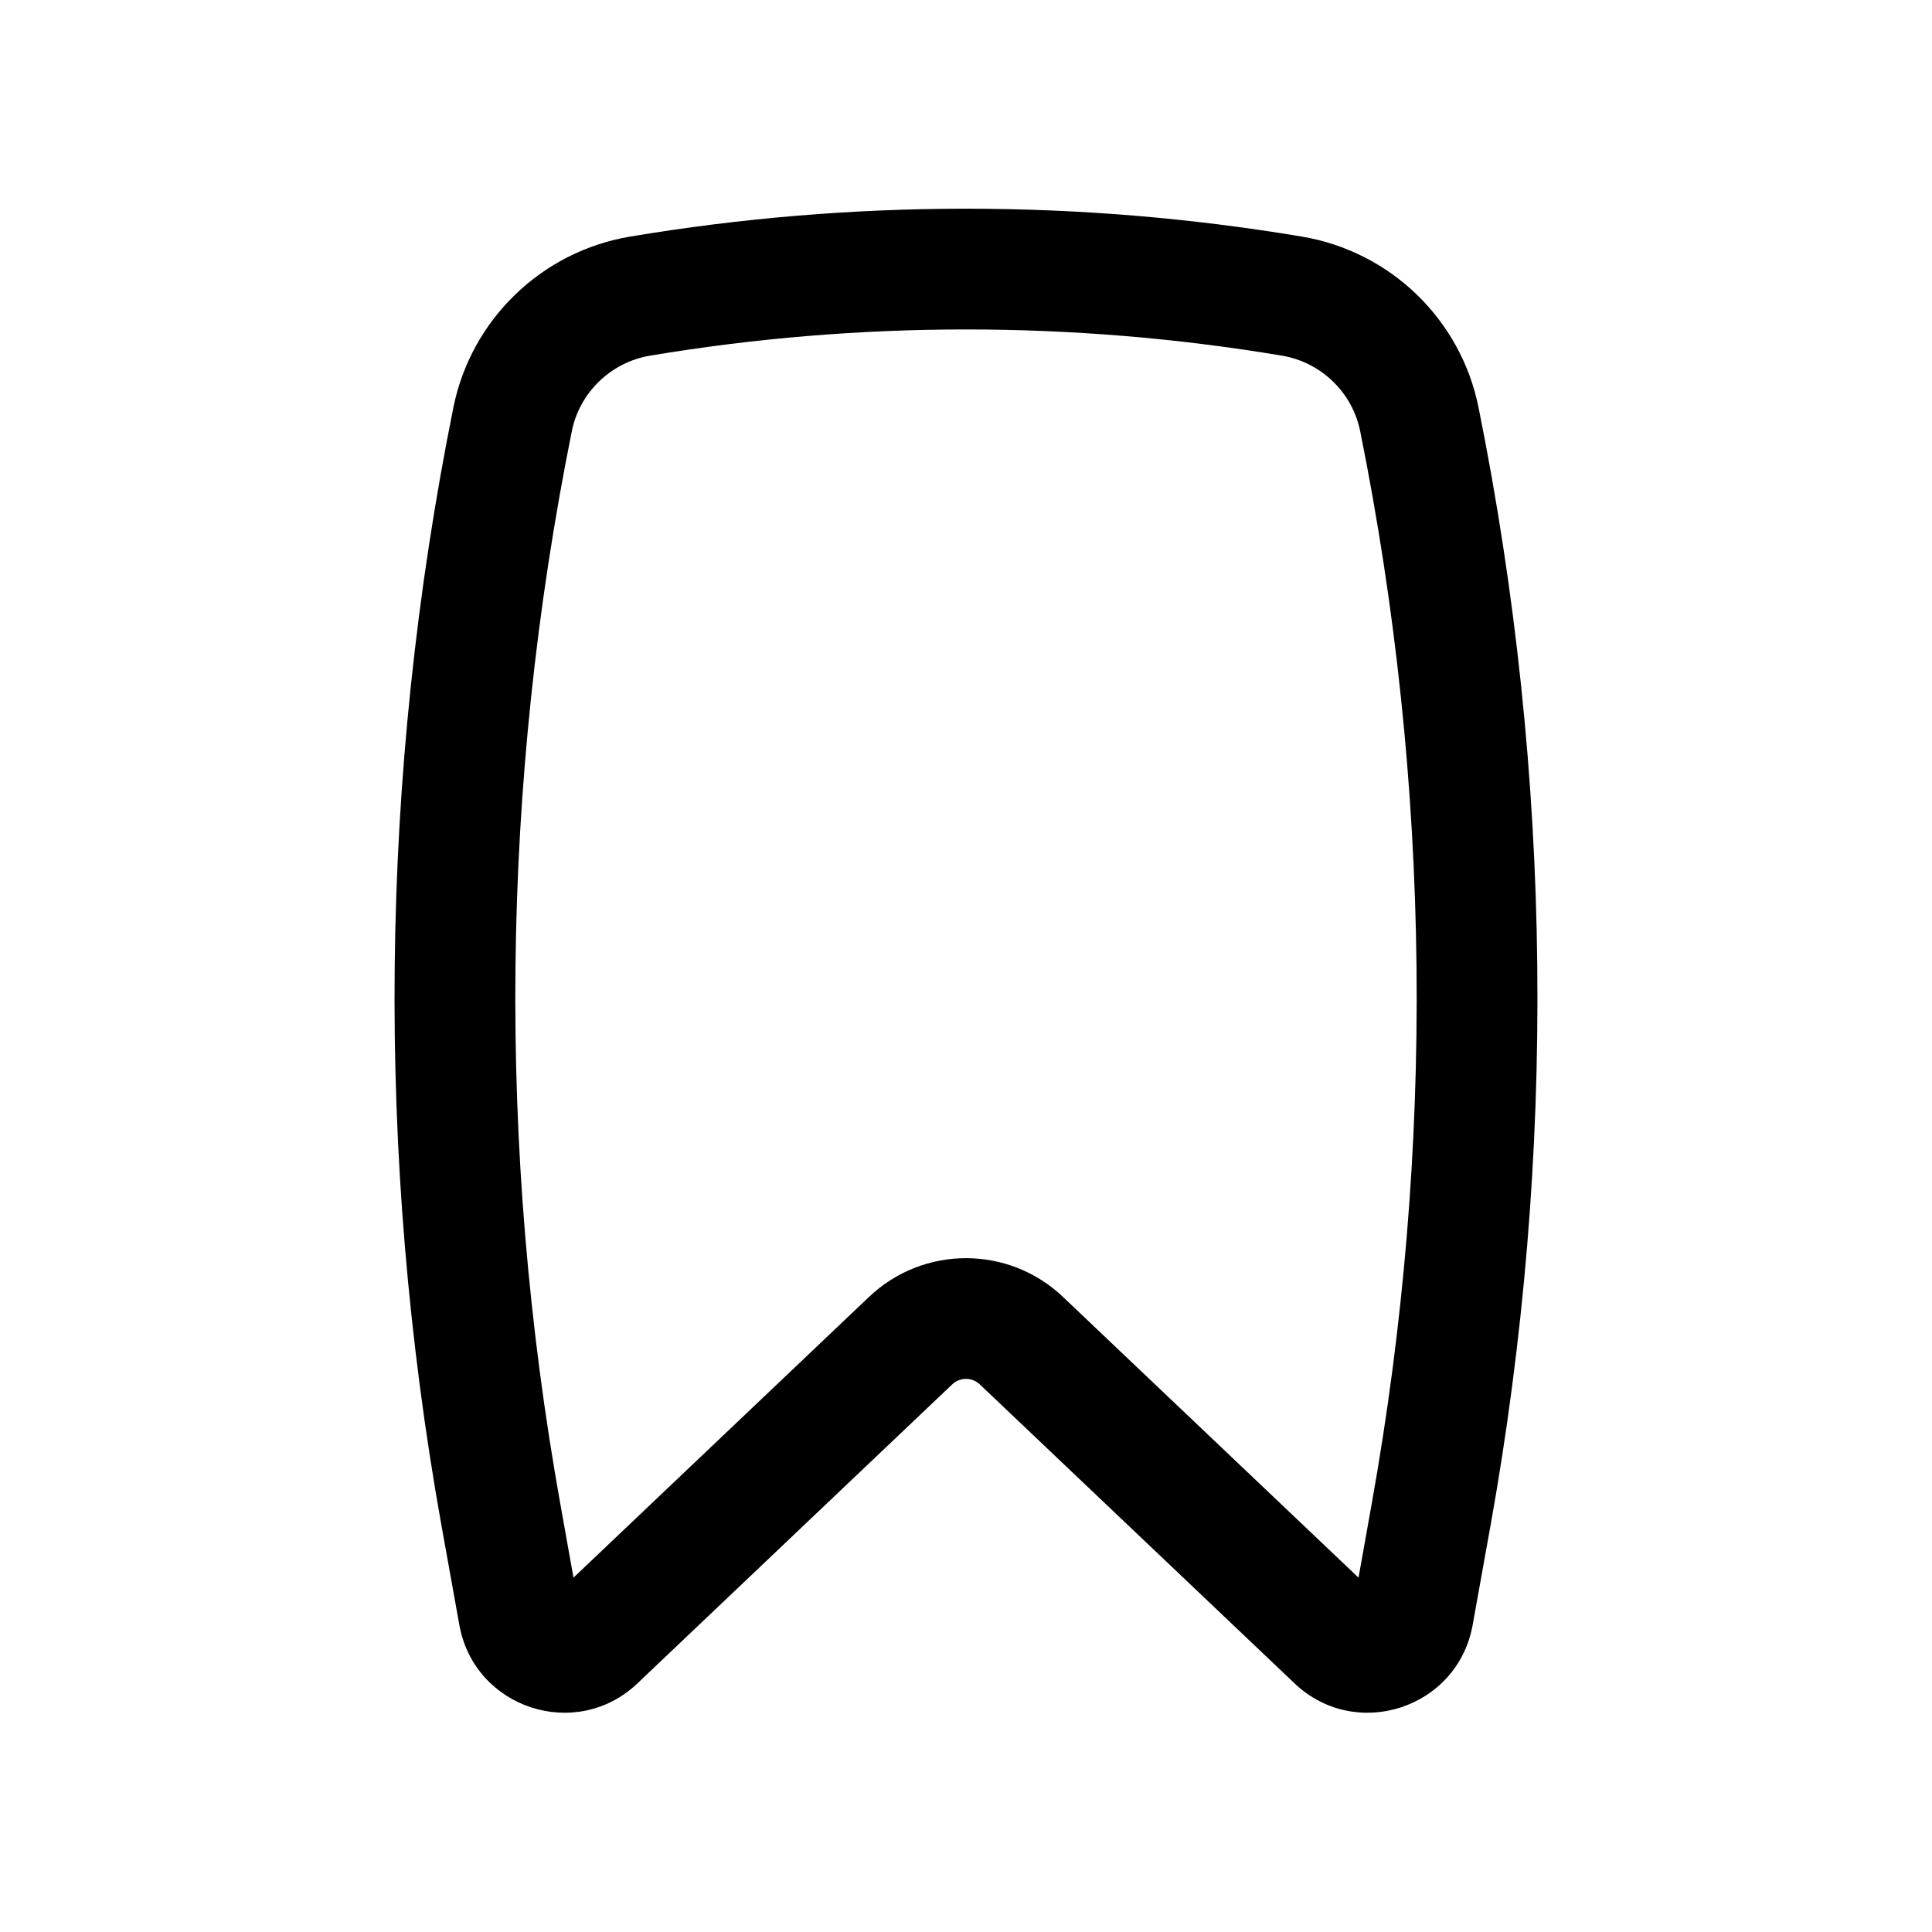
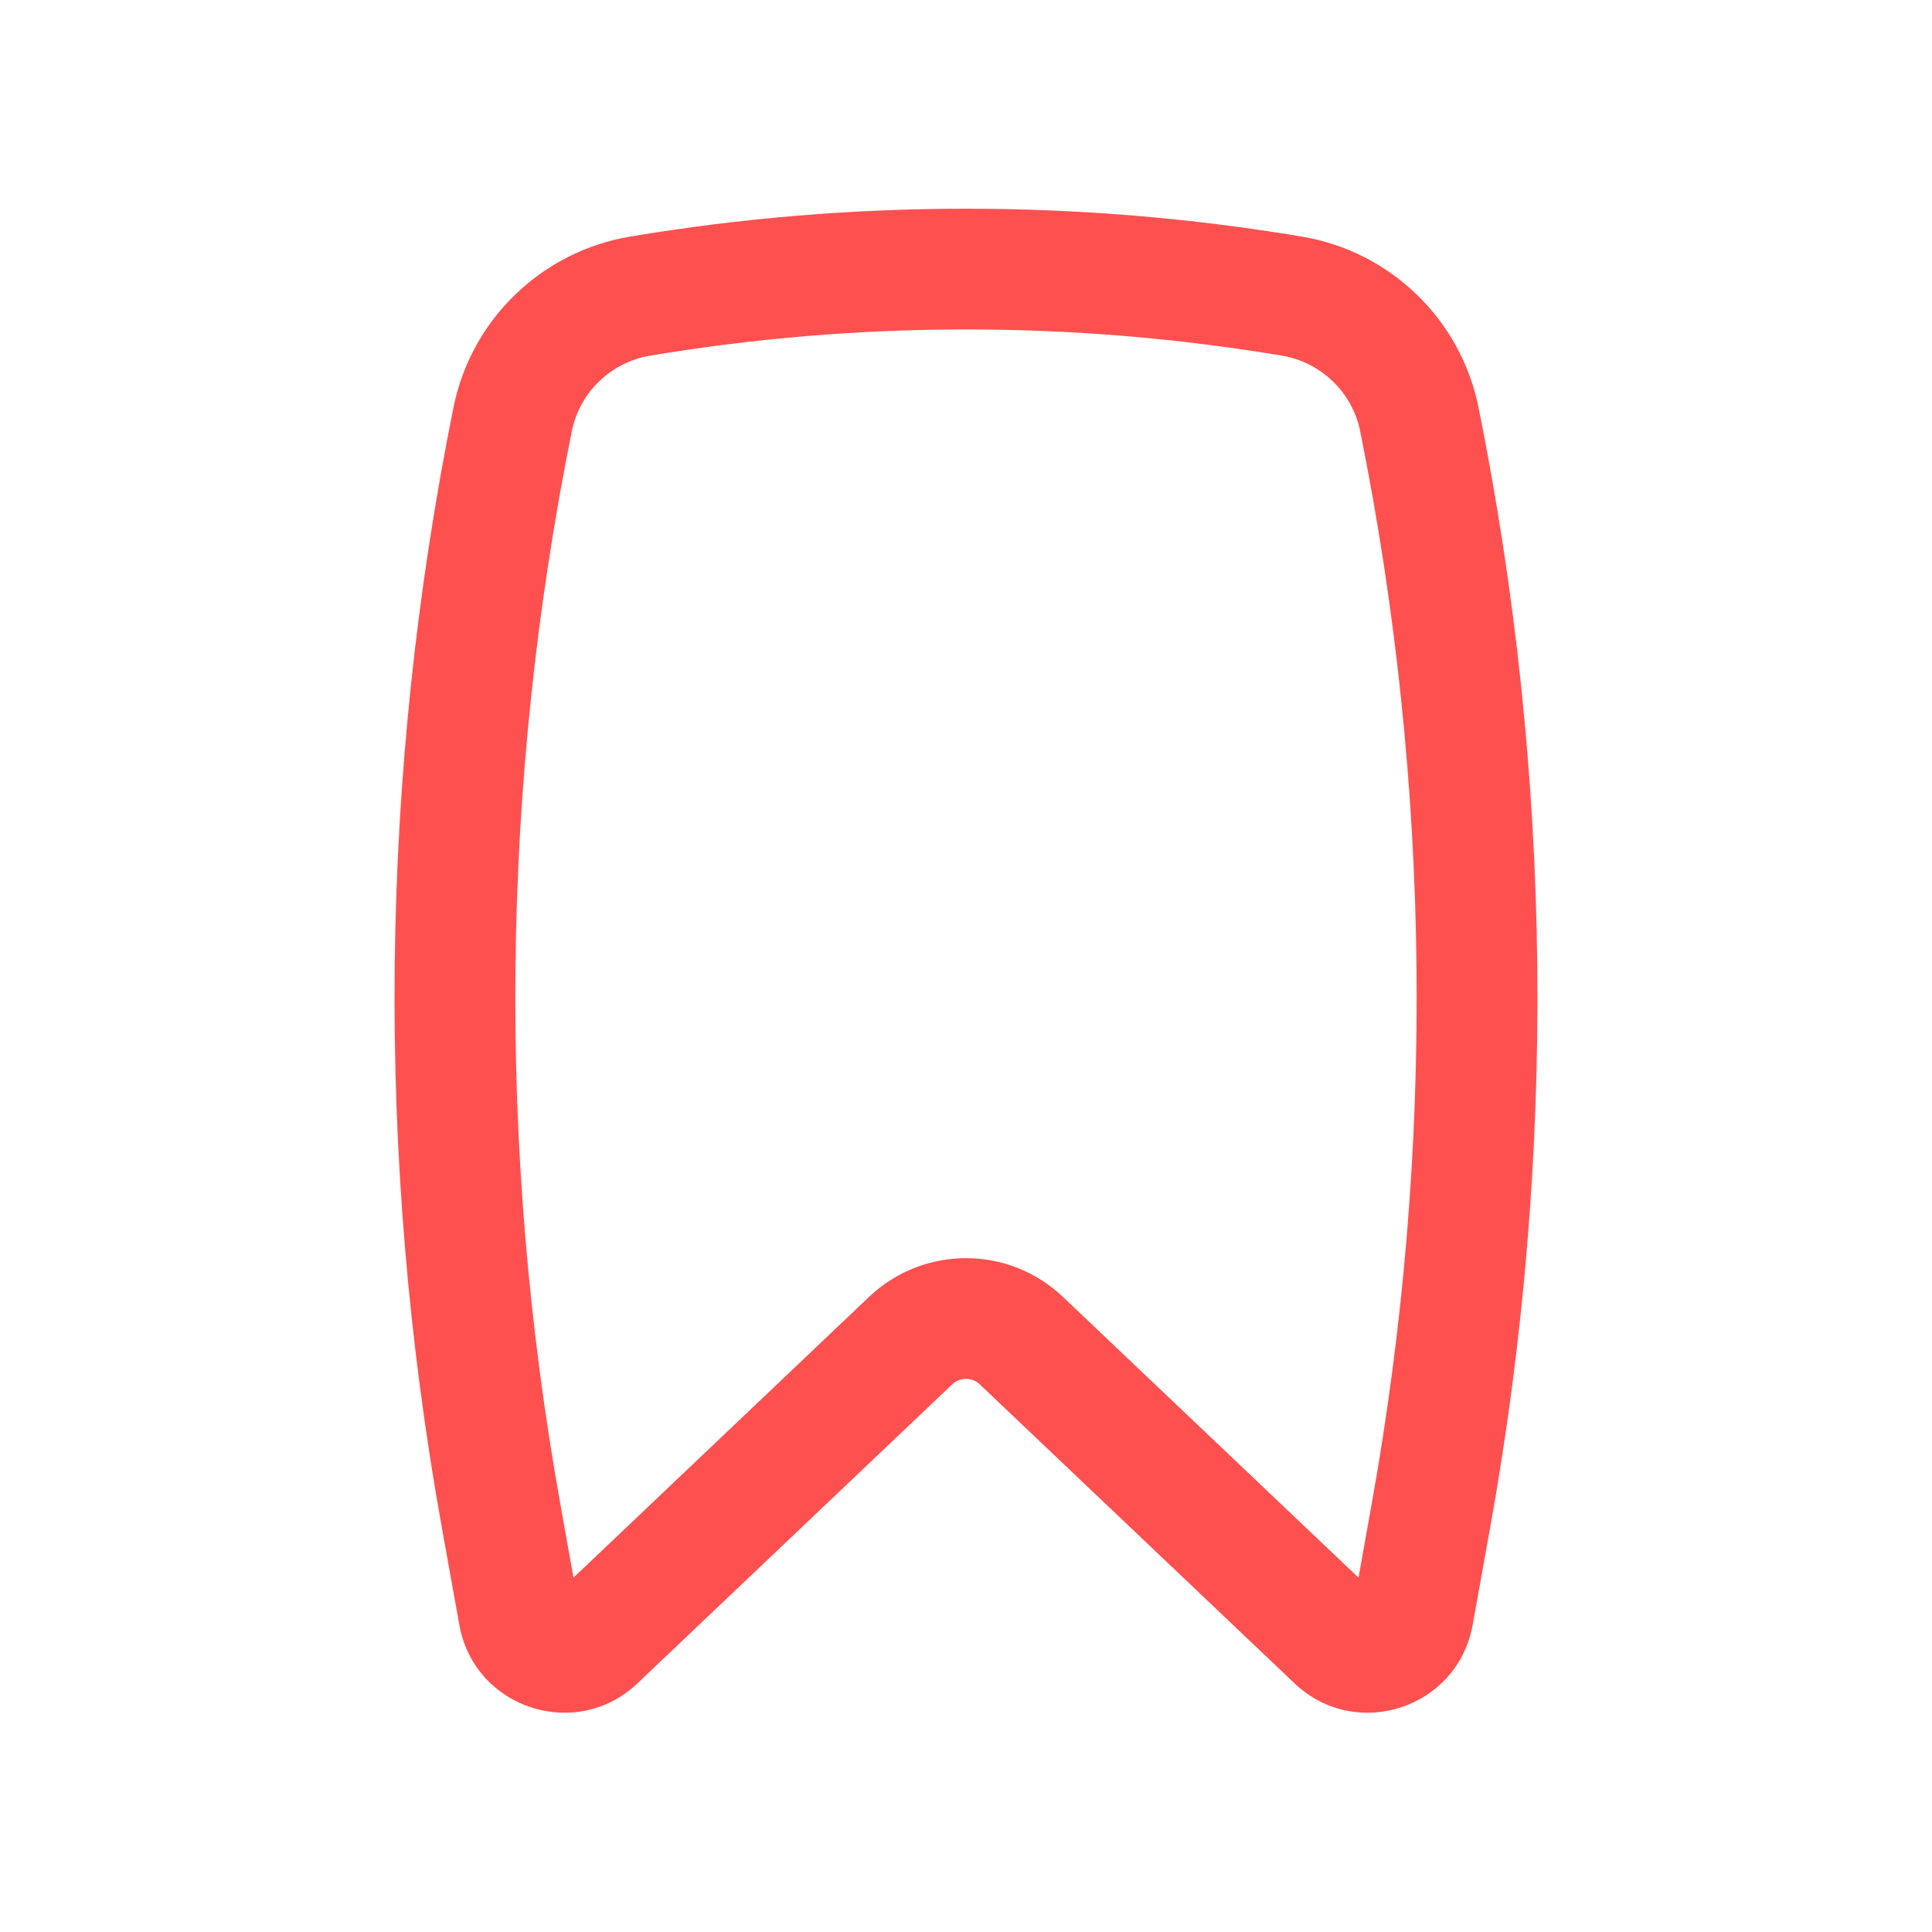
<svg xmlns="http://www.w3.org/2000/svg" width="24" height="24" viewBox="0 0 24 24" fill="none">
-   <path fill-rule="evenodd" clip-rule="evenodd" d="M15.924 4.418C13.331 3.984 10.669 3.984 8.076 4.418C7.588 4.5 7.2 4.875 7.103 5.358C6.218 9.752 6.17 14.274 6.961 18.685L7.124 19.598L10.795 16.111C11.47 15.469 12.53 15.469 13.205 16.111L16.876 19.598L17.039 18.685C17.83 14.274 17.782 9.752 16.897 5.358C16.8 4.875 16.412 4.5 15.924 4.418ZM7.828 2.939C10.585 2.477 13.415 2.477 16.172 2.939C17.271 3.123 18.147 3.967 18.367 5.062C19.29 9.641 19.34 14.352 18.516 18.95L18.294 20.185C18.108 21.222 16.844 21.637 16.081 20.911L12.172 17.198C12.076 17.106 11.924 17.106 11.828 17.198L7.919 20.911C7.156 21.637 5.892 21.222 5.706 20.185L5.484 18.95C4.66 14.352 4.71 9.641 5.632 5.062C5.853 3.967 6.729 3.123 7.828 2.939Z" fill="black" />
+   <path fill-rule="evenodd" clip-rule="evenodd" d="M15.924 4.418C13.331 3.984 10.669 3.984 8.076 4.418C7.588 4.5 7.2 4.875 7.103 5.358C6.218 9.752 6.17 14.274 6.961 18.685L7.124 19.598L10.795 16.111C11.47 15.469 12.53 15.469 13.205 16.111L16.876 19.598L17.039 18.685C17.83 14.274 17.782 9.752 16.897 5.358C16.8 4.875 16.412 4.5 15.924 4.418ZM7.828 2.939C10.585 2.477 13.415 2.477 16.172 2.939C17.271 3.123 18.147 3.967 18.367 5.062C19.29 9.641 19.34 14.352 18.516 18.95L18.294 20.185C18.108 21.222 16.845 21.637 16.081 20.911L12.172 17.198C12.076 17.106 11.924 17.106 11.828 17.198L7.919 20.911C7.156 21.637 5.892 21.222 5.706 20.185L5.484 18.95C4.66 14.352 4.71 9.641 5.633 5.062C5.853 3.967 6.729 3.123 7.828 2.939Z" fill="#FF5050" />
</svg>
